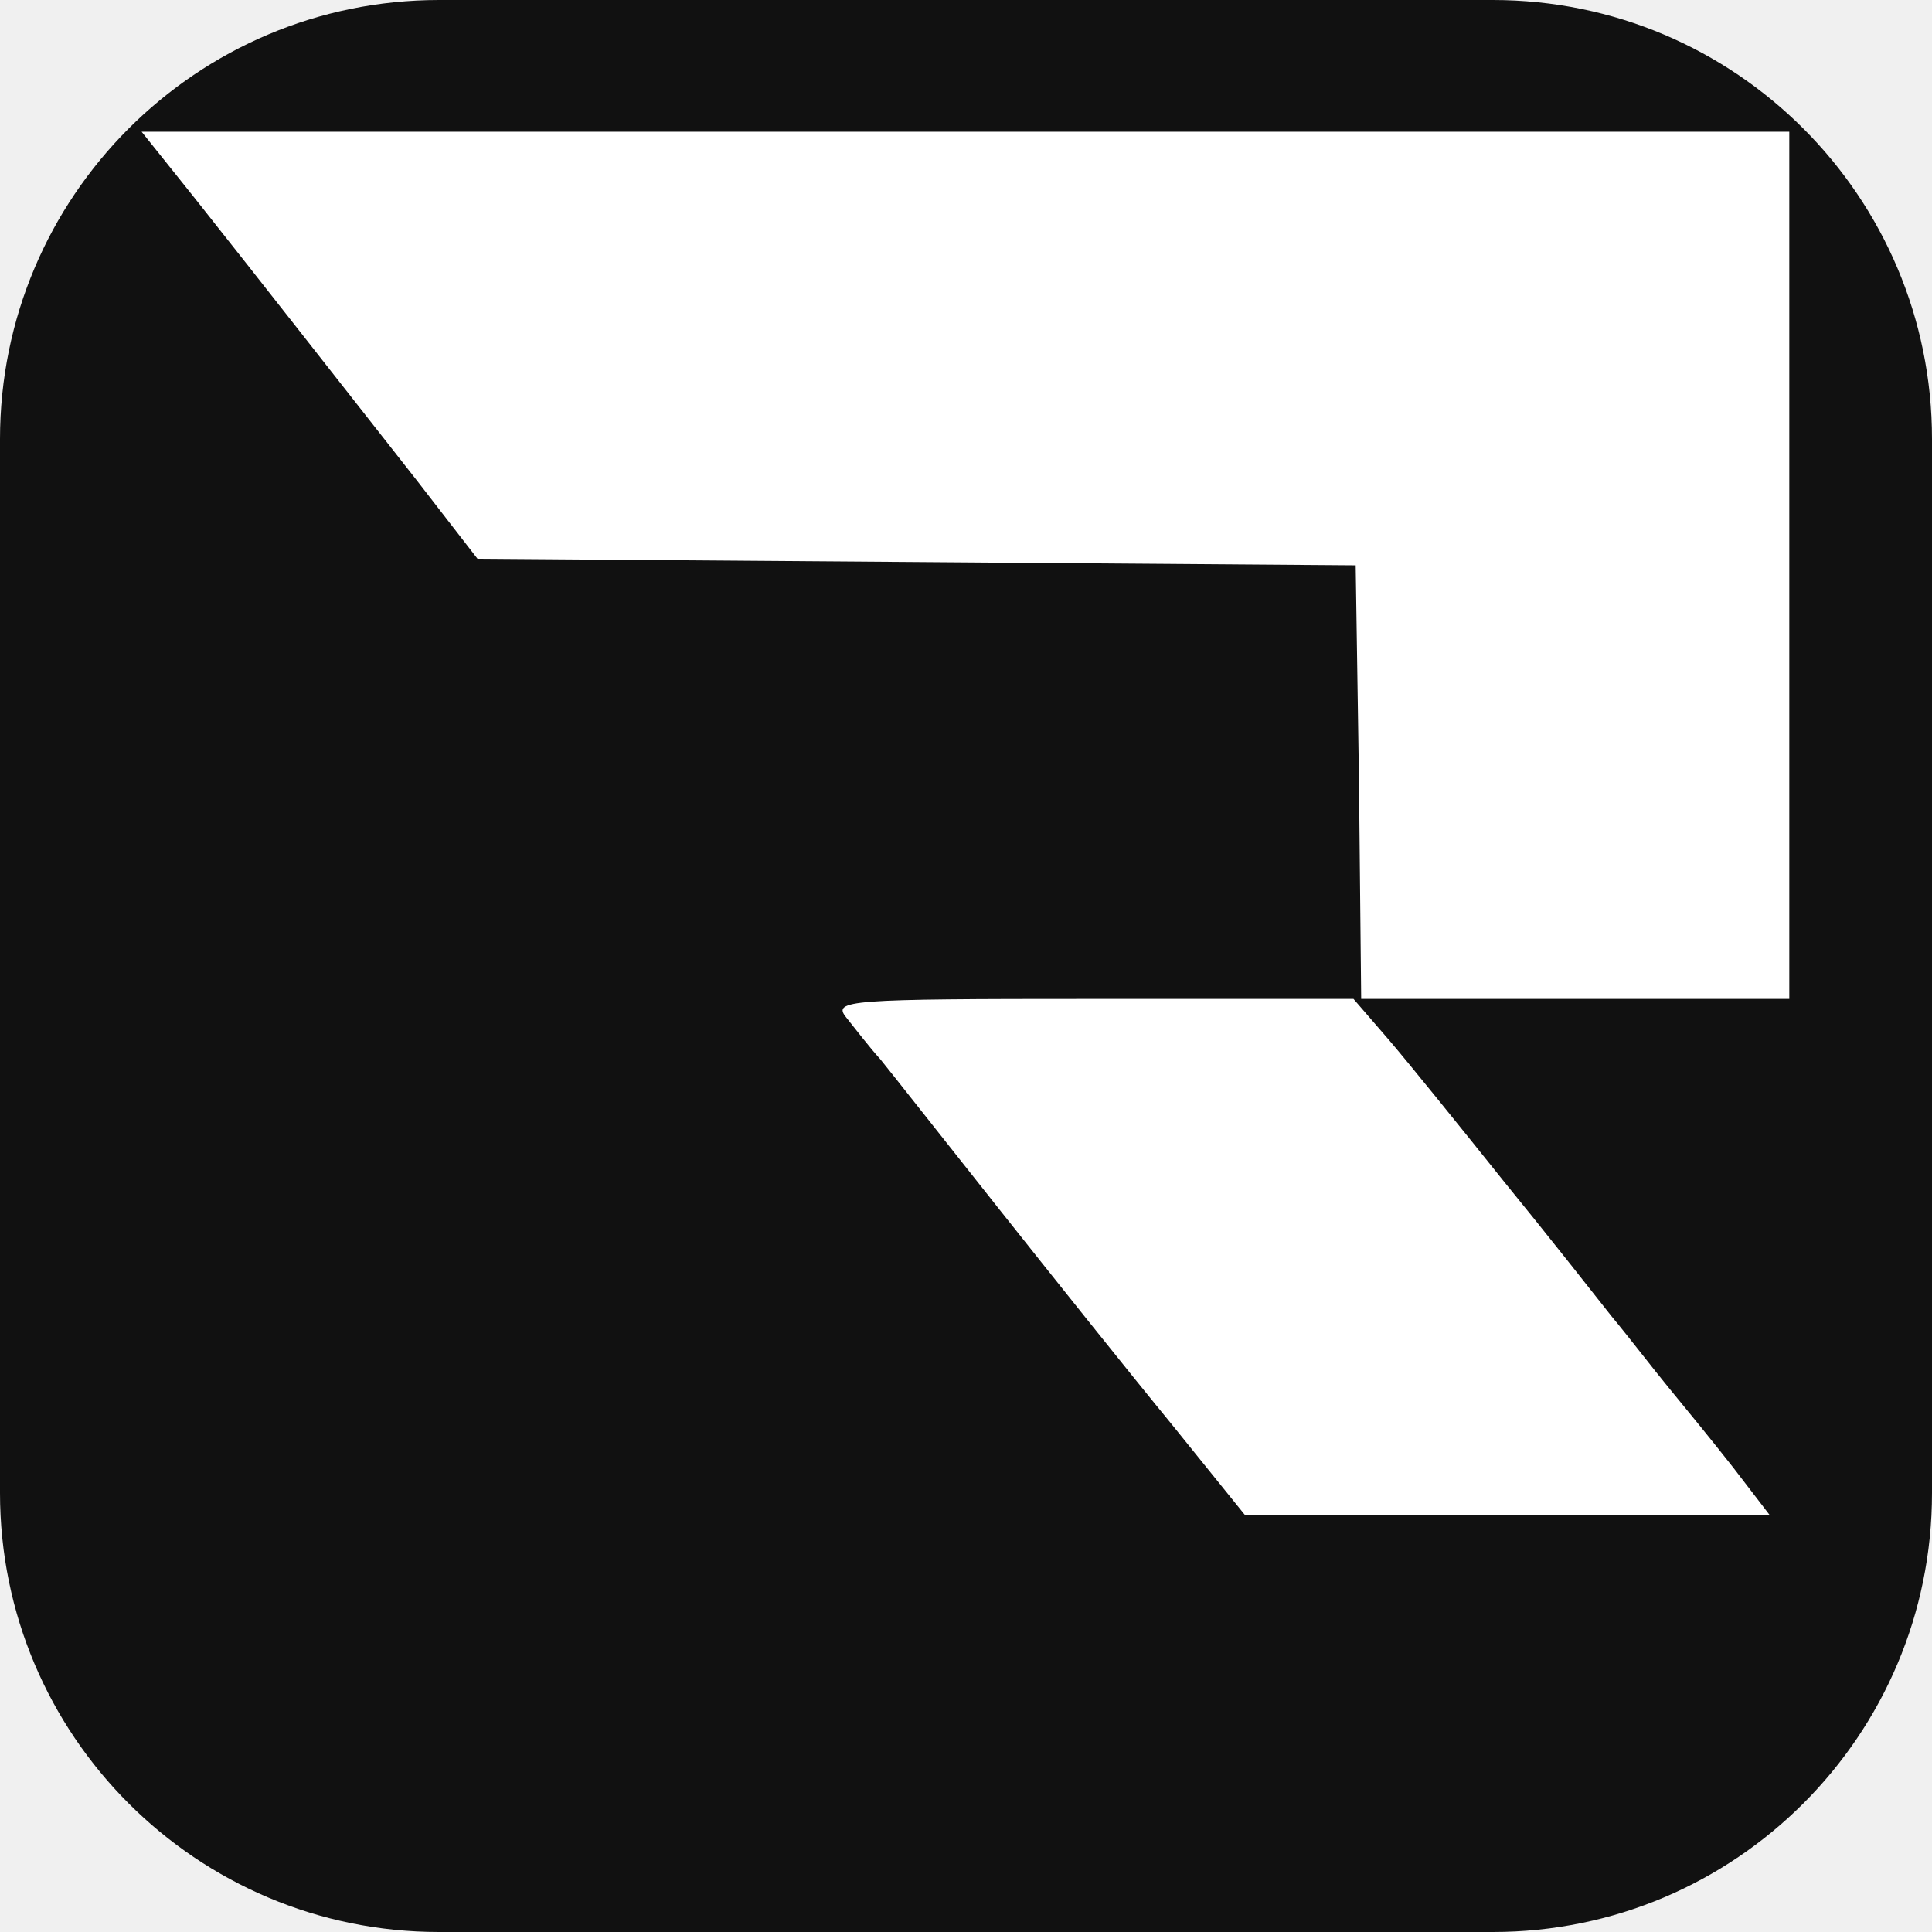
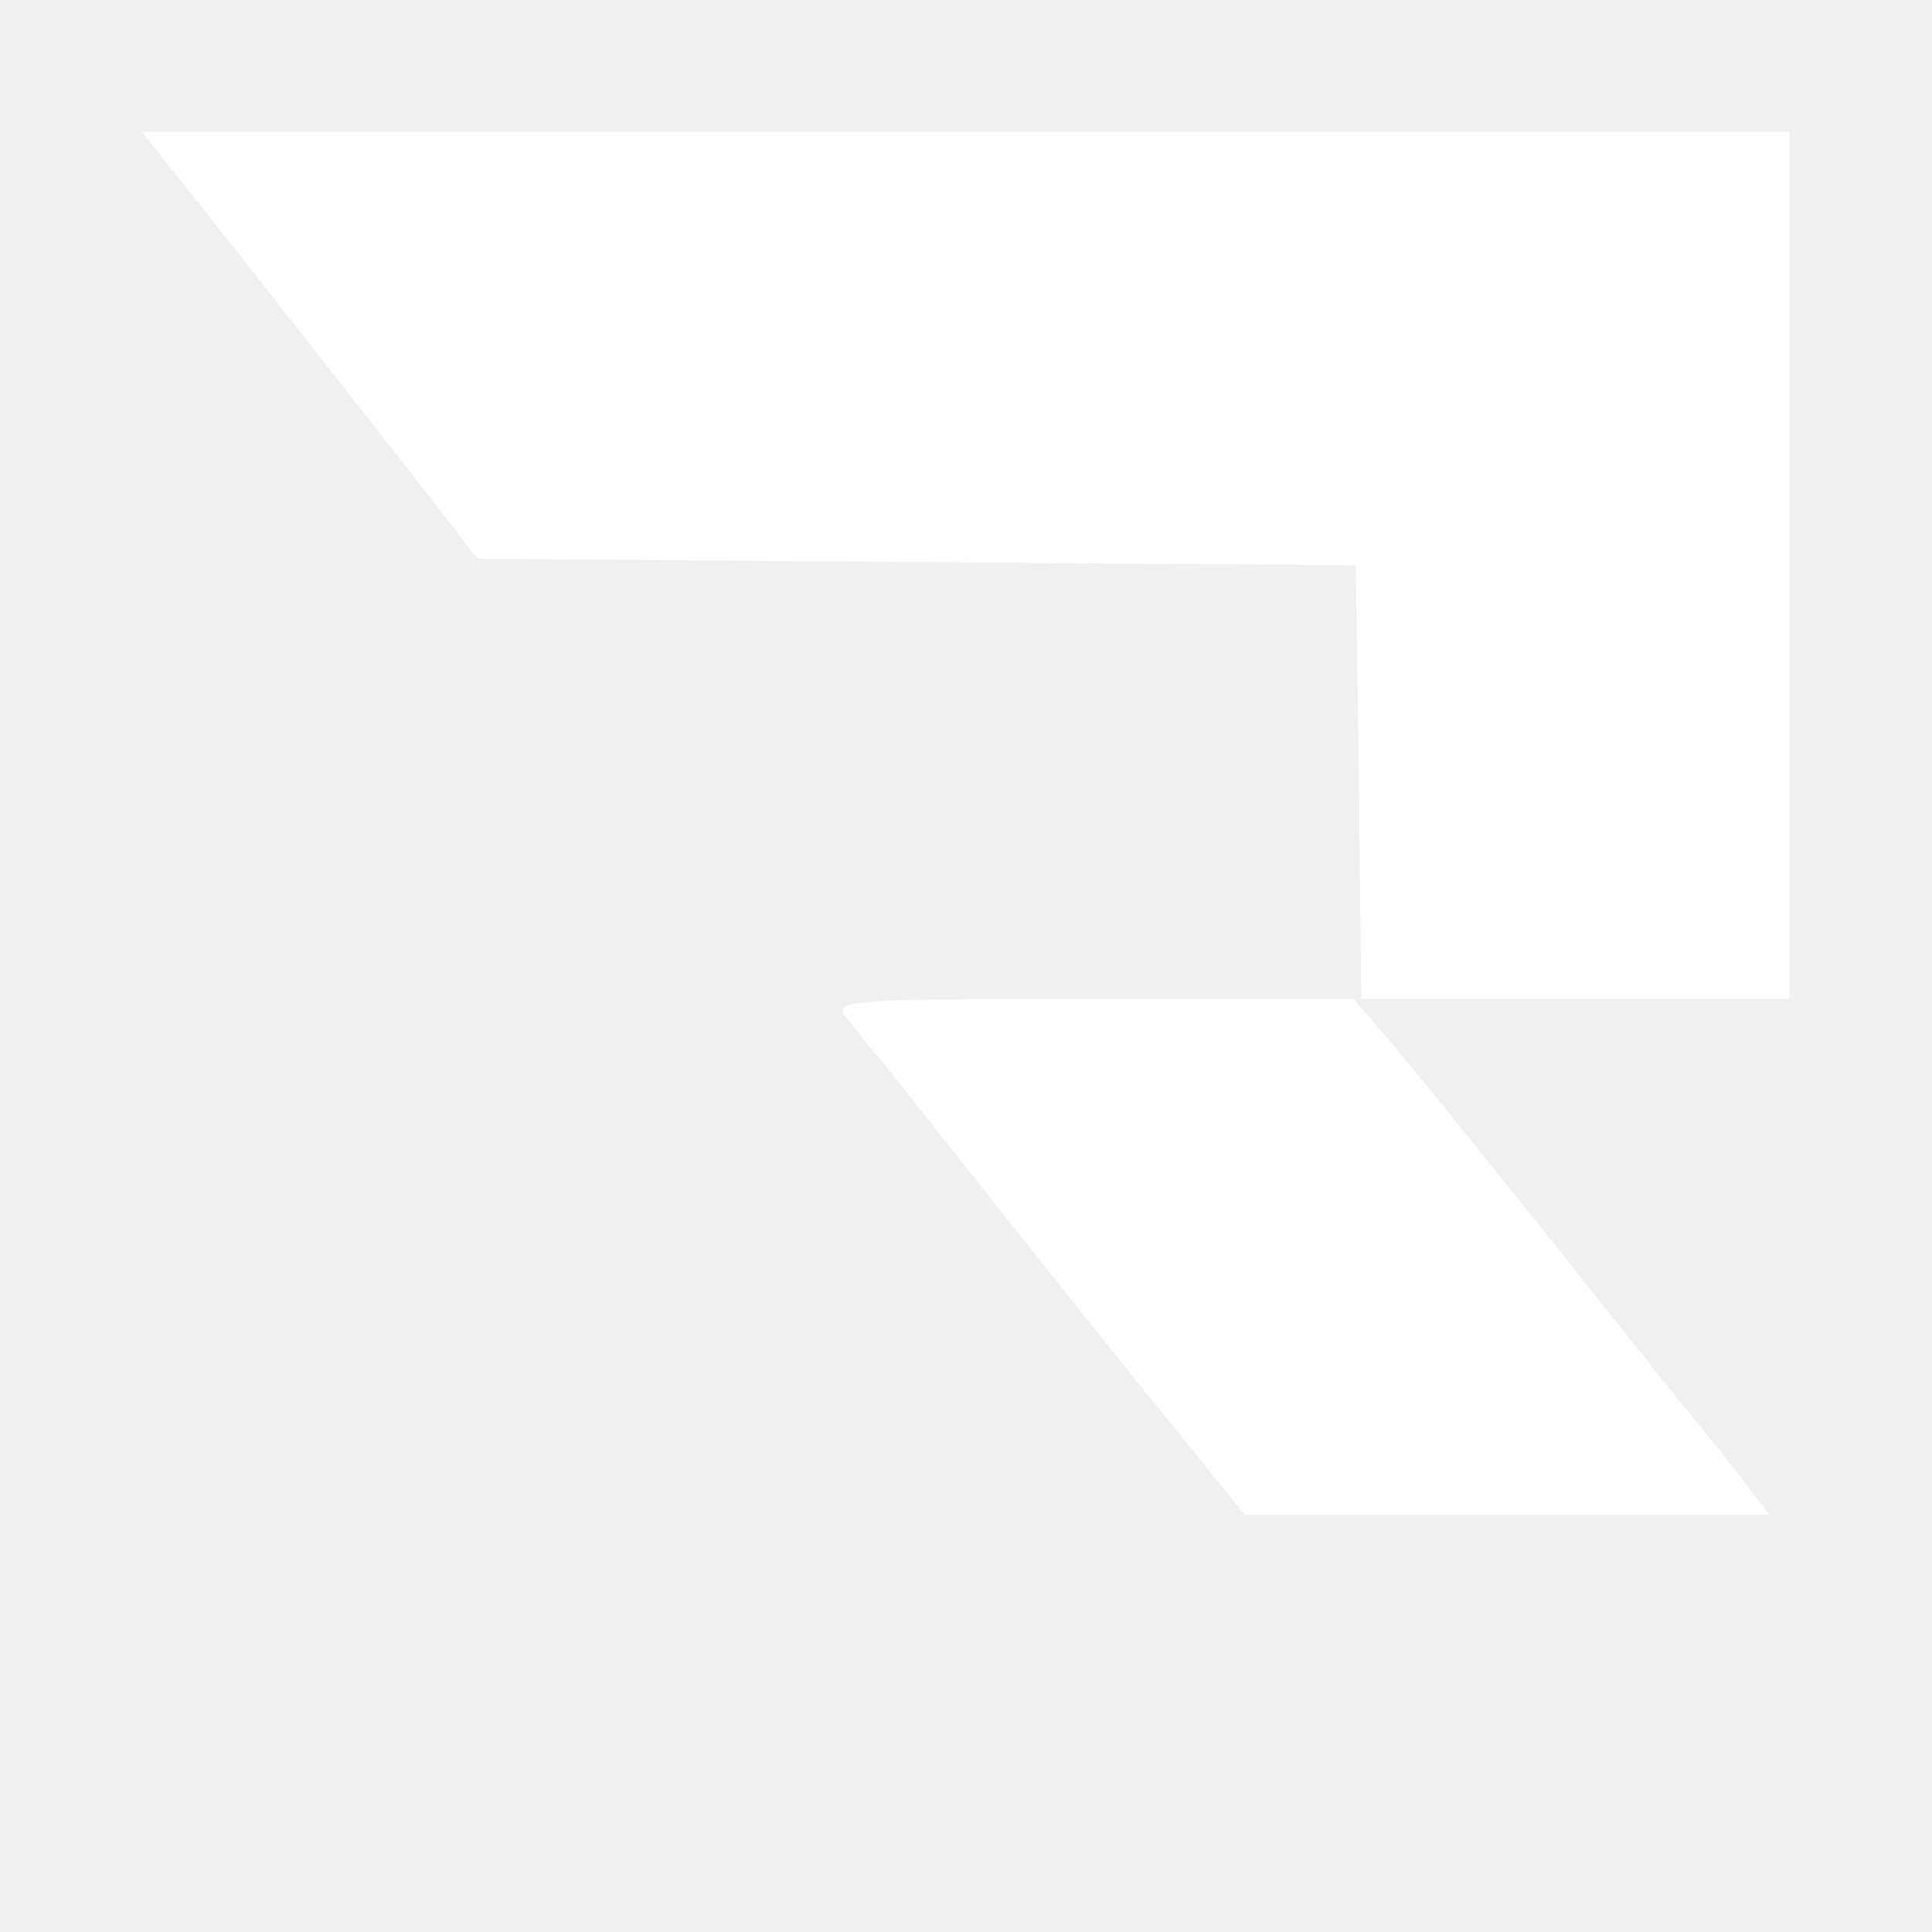
<svg xmlns="http://www.w3.org/2000/svg" version="1.0" width="400pt" height="400pt" viewBox="100 125 176 176" preserveAspectRatio="xMidYMid meet">
-   <rect x="100" y="125" width="176" height="176" rx="40" fill="#111111" />
  <g transform="translate(0,400) scale(0.1,-0.1)" fill="#ffffff" stroke="none">
    <path d="M1177 2570 c58 -73 129 -164 203 -258 l55 -71 400 -3 400 -3 3 -197  2 -198 195 0 195 0 0 395 0 395 -751 0 -750 0 48 -60z" />
    <path d="M1771 1823 c8 -10 21 -27 31 -38 9 -11 57 -72 107 -135 50 -63 121  -152 158 -197 l67 -83 239 0 239 0 -33 43 c-18 23 -45 56 -59 73 -14 17 -37  47 -52 65 -15 19 -59 75 -99 124 -40 50 -86 107 -104 128 l-32 37 -238 0  c-223 0 -237 -1 -224 -17z" />
  </g>
</svg>
